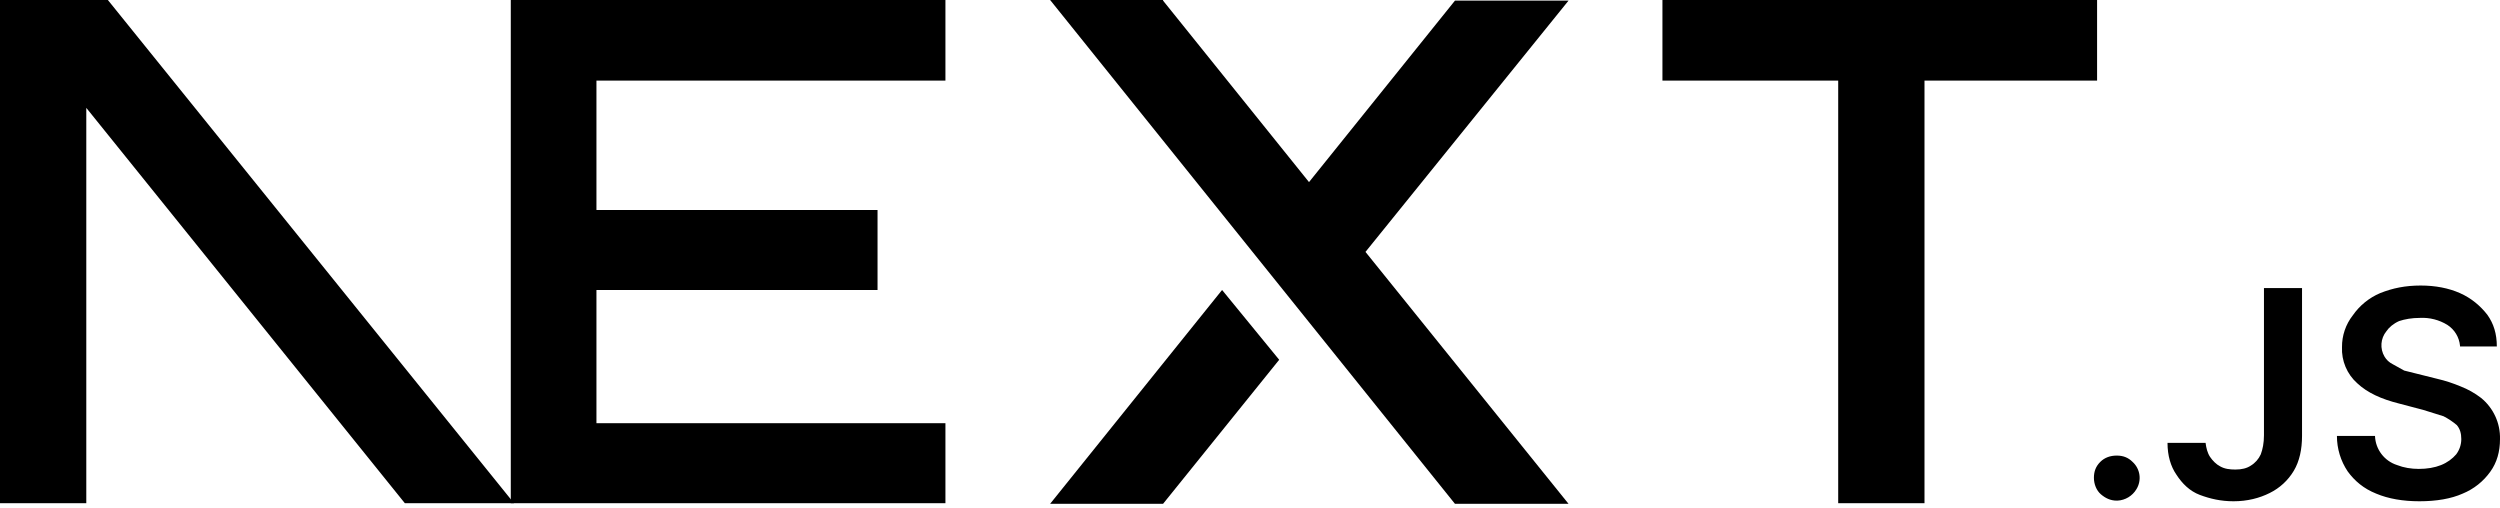
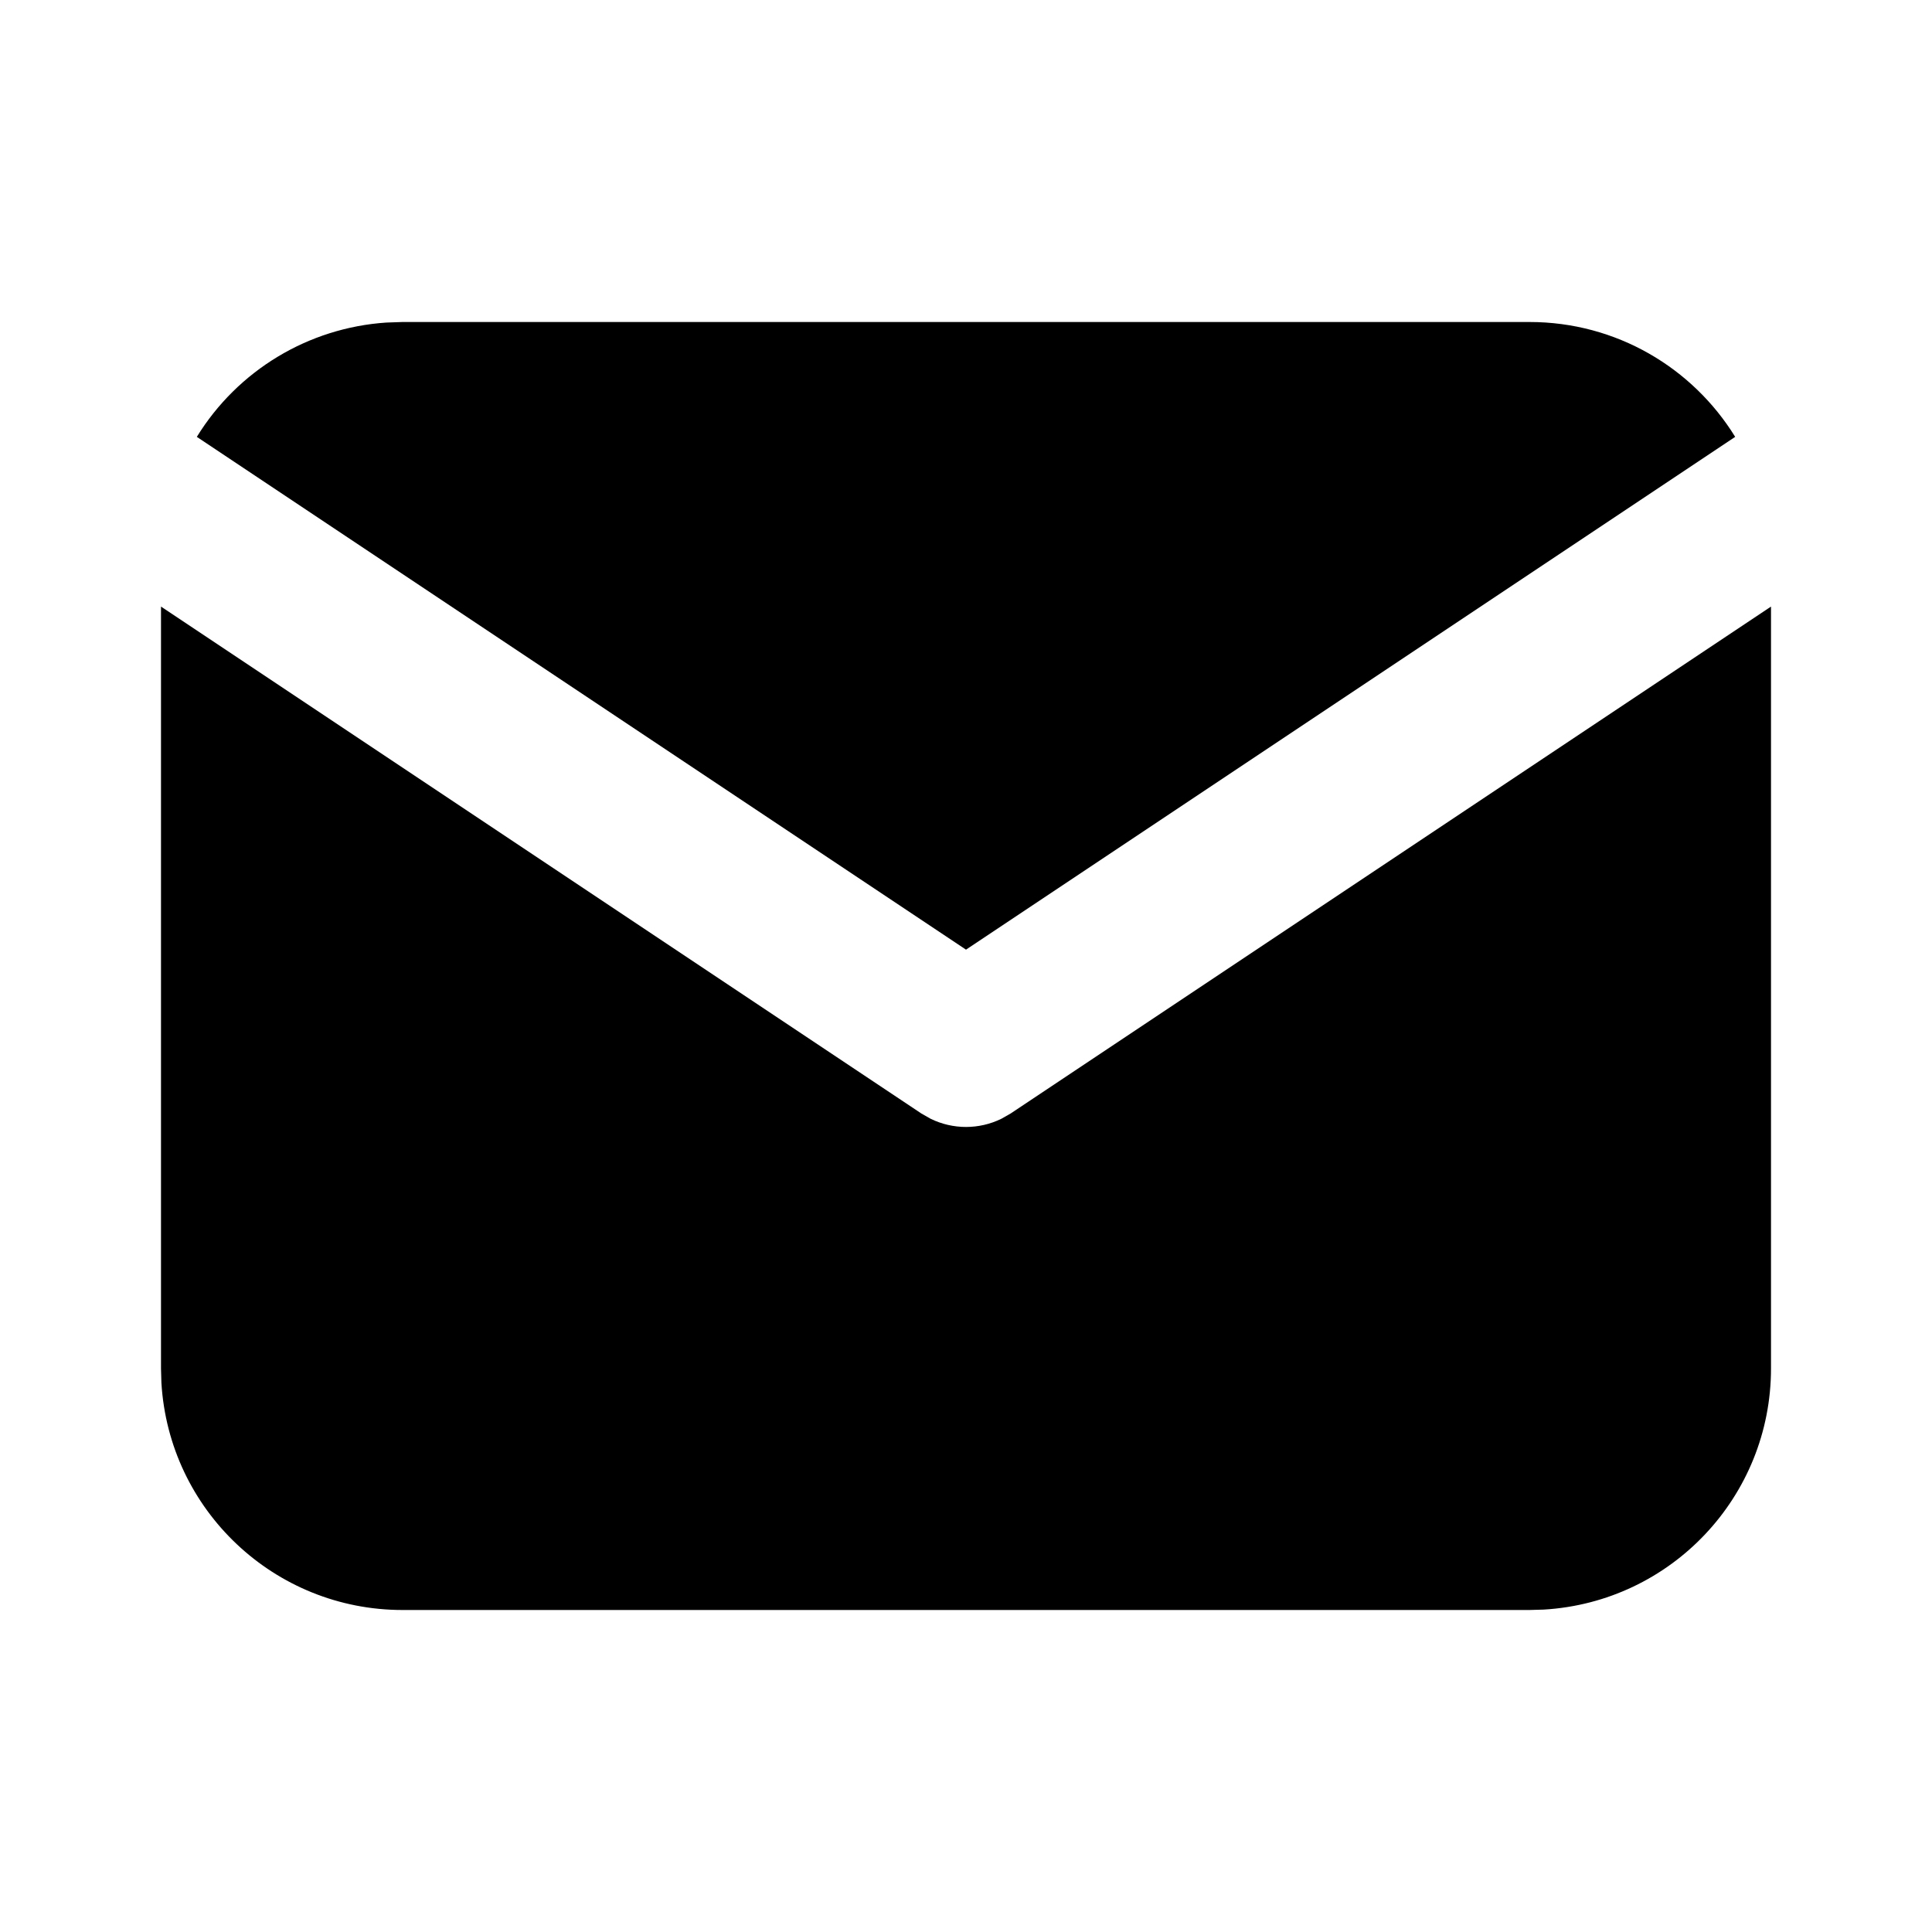
- <svg xmlns="http://www.w3.org/2000/svg" fill="none" viewBox="0 0 394 80">
-   <path fill="#000" d="M262 0h68.5v12.7h-27.2v66.6h-13.6V12.7H262V0ZM149 0v12.7H94v20.4h44.3v12.6H94v21h55v12.6H80.5V0h68.7zm34.3 0h-17.8l63.8 79.4h17.9l-32-39.7 32-39.6h-17.9l-23 28.6-23-28.6zm18.3 56.7-9-11-27.1 33.7h17.8l18.3-22.7z" />
-   <path fill="#000" d="M81 79.3 17 0H0v79.3h13.6V17l50.2 62.3H81Zm252.6-.4c-1 0-1.8-.4-2.5-1s-1.1-1.6-1.1-2.6.3-1.8 1-2.5 1.6-1 2.6-1 1.8.3 2.5 1a3.4 3.4 0 0 1 .6 4.3 3.7 3.7 0 0 1-3 1.8zm23.2-33.5h6v23.3c0 2.1-.4 4-1.3 5.5a9.1 9.1 0 0 1-3.8 3.5c-1.6.8-3.5 1.3-5.7 1.3-2 0-3.7-.4-5.3-1s-2.8-1.8-3.7-3.2c-.9-1.3-1.4-3-1.4-5h6c.1.8.3 1.6.7 2.2s1 1.2 1.6 1.5c.7.4 1.5.5 2.4.5 1 0 1.8-.2 2.4-.6a4 4 0 0 0 1.6-1.8c.3-.8.5-1.8.5-3V45.5zm30.9 9.1a4.4 4.4 0 0 0-2-3.3 7.5 7.5 0 0 0-4.3-1.1c-1.3 0-2.4.2-3.3.5-.9.4-1.6 1-2 1.6a3.5 3.5 0 0 0-.3 4c.3.5.7.9 1.3 1.2l1.8 1 2 .5 3.2.8c1.3.3 2.5.7 3.7 1.2a13 13 0 0 1 3.2 1.8 8.1 8.1 0 0 1 3 6.5c0 2-.5 3.7-1.5 5.1a10 10 0 0 1-4.4 3.5c-1.8.8-4.1 1.2-6.8 1.2-2.6 0-4.9-.4-6.8-1.2-2-.8-3.4-2-4.5-3.5a10 10 0 0 1-1.7-5.6h6a5 5 0 0 0 3.5 4.6c1 .4 2.2.6 3.4.6 1.3 0 2.5-.2 3.5-.6 1-.4 1.8-1 2.4-1.7a4 4 0 0 0 .8-2.4c0-.9-.2-1.6-.7-2.2a11 11 0 0 0-2.1-1.4l-3.2-1-3.8-1c-2.8-.7-5-1.7-6.6-3.2a7.2 7.2 0 0 1-2.4-5.7 8 8 0 0 1 1.7-5 10 10 0 0 1 4.3-3.5c2-.8 4-1.2 6.4-1.2 2.3 0 4.4.4 6.2 1.2 1.8.8 3.2 2 4.3 3.4 1 1.4 1.5 3 1.5 5h-5.8z" />
+ <svg xmlns="http://www.w3.org/2000/svg" class="icon icon-tabler icon-tabler-mail-filled" width="44" height="44" viewBox="0 0 24 24" stroke-width="1.5" stroke="#c9de00" fill="none" stroke-linecap="round" stroke-linejoin="round">
+   <path stroke="none" d="M0 0h24v24H0z" fill="none" />
+   <path d="M22 7.535v9.465a3 3 0 0 1 -2.824 2.995l-.176 .005h-14a3 3 0 0 1 -2.995 -2.824l-.005 -.176v-9.465l9.445 6.297l.116 .066a1 1 0 0 0 .878 0l.116 -.066l9.445 -6.297z" stroke-width="0" fill="currentColor" />
+   <path d="M19 4c1.08 0 2.027 .57 2.555 1.427l-9.555 6.37l-9.555 -6.37a2.999 2.999 0 0 1 2.354 -1.42l.201 -.007h14z" stroke-width="0" fill="currentColor" />
</svg>
